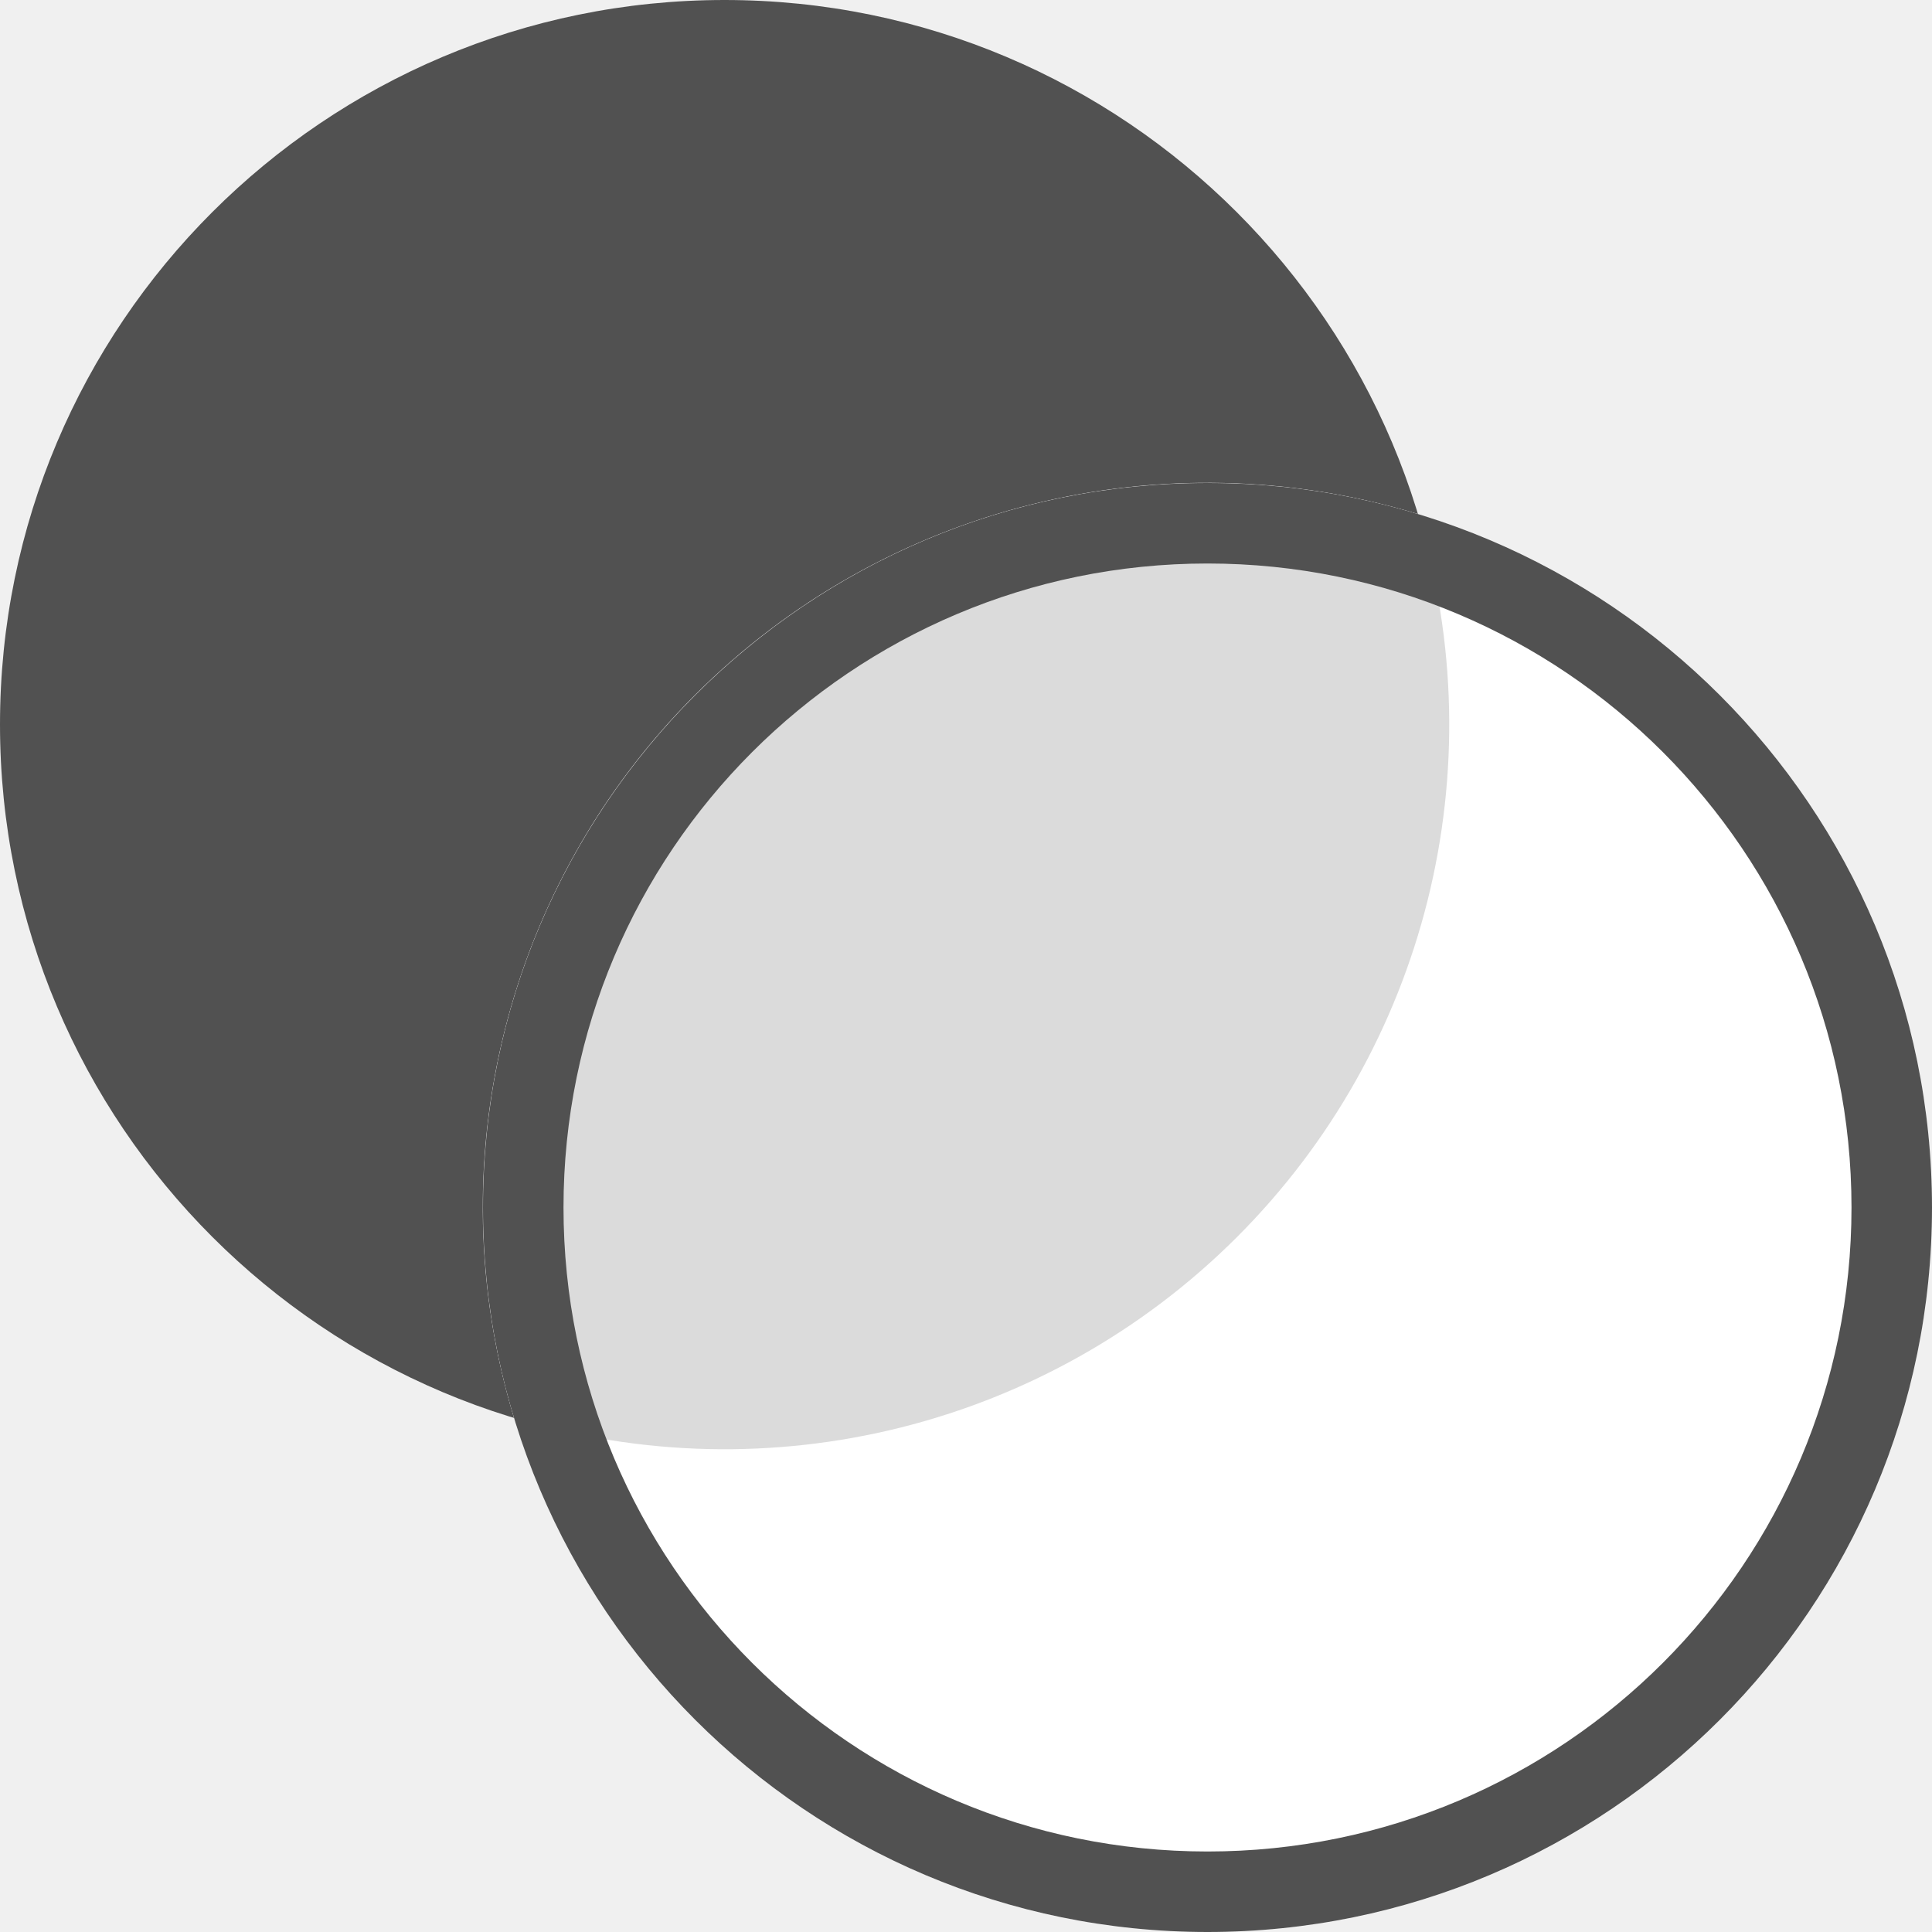
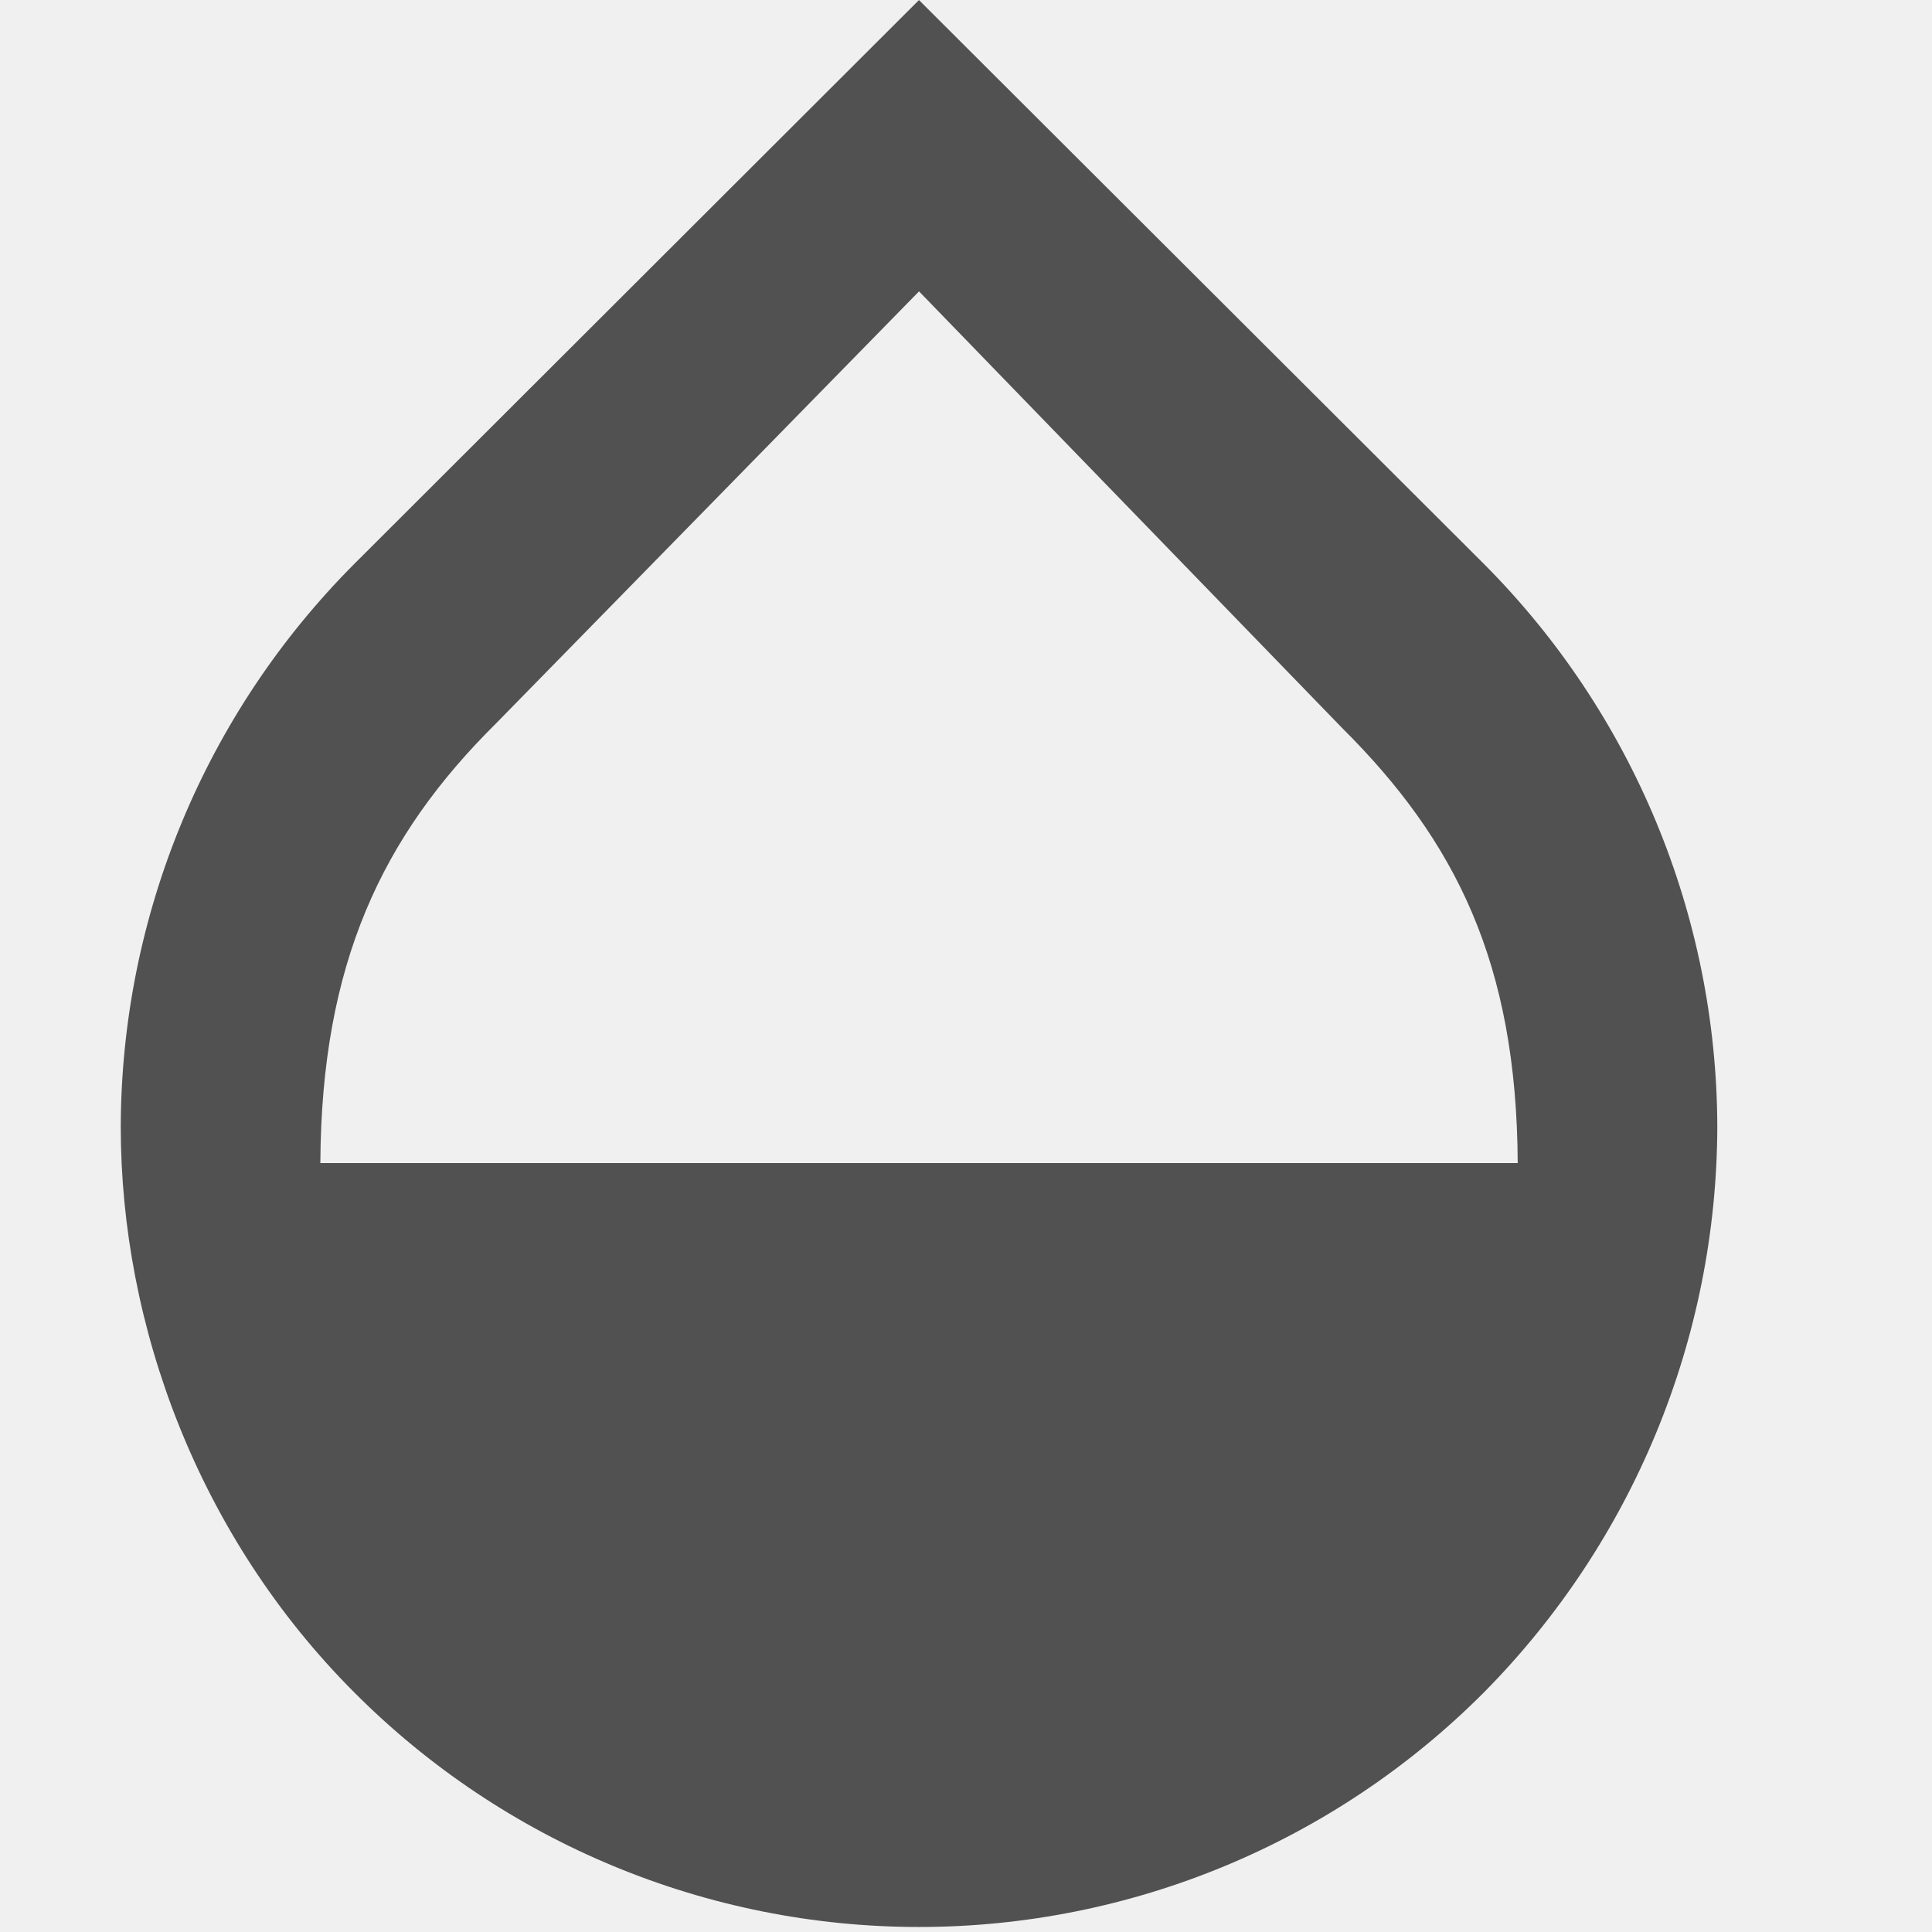
- <svg xmlns="http://www.w3.org/2000/svg" t="1584926172786" class="icon" viewBox="0 0 1024 1024" version="1.1" p-id="4117" width="128" height="128">
-   <defs>
-     <style type="text/css" />
-   </defs>
-   <path d="M0 384a384 384 0 1 0 768 0 384 384 0 1 0-768 0z" fill="#515151" p-id="4118" data-spm-anchor-id="a313x.7781069.0.i8" class="selected" />
-   <path d="M256 640a384 384 0 1 0 768 0 384 384 0 1 0-768 0z" fill="#FFFFFF" p-id="4119" />
-   <path d="M272.47 751.53a384 384 0 0 0 479.06-479.06 384 384 0 0 0-479.06 479.06z" fill="#dbdbdb" p-id="4120" />
-   <path d="M640 981.333a341.333 341.333 0 1 0 0-682.666 341.333 341.333 0 0 0 0 682.666z m0 42.667c-212.096 0-384-171.904-384-384s171.904-384 384-384 384 171.904 384 384-171.904 384-384 384z" fill="#515151" p-id="4121" data-spm-anchor-id="a313x.7781069.0.i9" class="selected" />
+ <svg xmlns="http://www.w3.org/2000/svg" t="1586486187800" class="icon" viewBox="0 0 1024 1024" version="1.1" width="128" height="128">
+   <path fill="#515151" d="M487.104 0L187.776 298.88A424.128 424.128 0 0 0 64 597.12c0 105.792 41.28 217.344 123.776 299.904a422.592 422.592 0 0 0 598.72 0 427.776 427.776 0 0 0 123.712-299.904 424.128 424.128 0 0 0-123.712-298.24L487.04 0zM169.792 616.448c0.512-105.792 32.768-173.248 93.056-232.96l224.256-229.056 224.256 231.424c60.288 59.968 92.544 124.8 93.056 230.592H169.792z" />
</svg>
